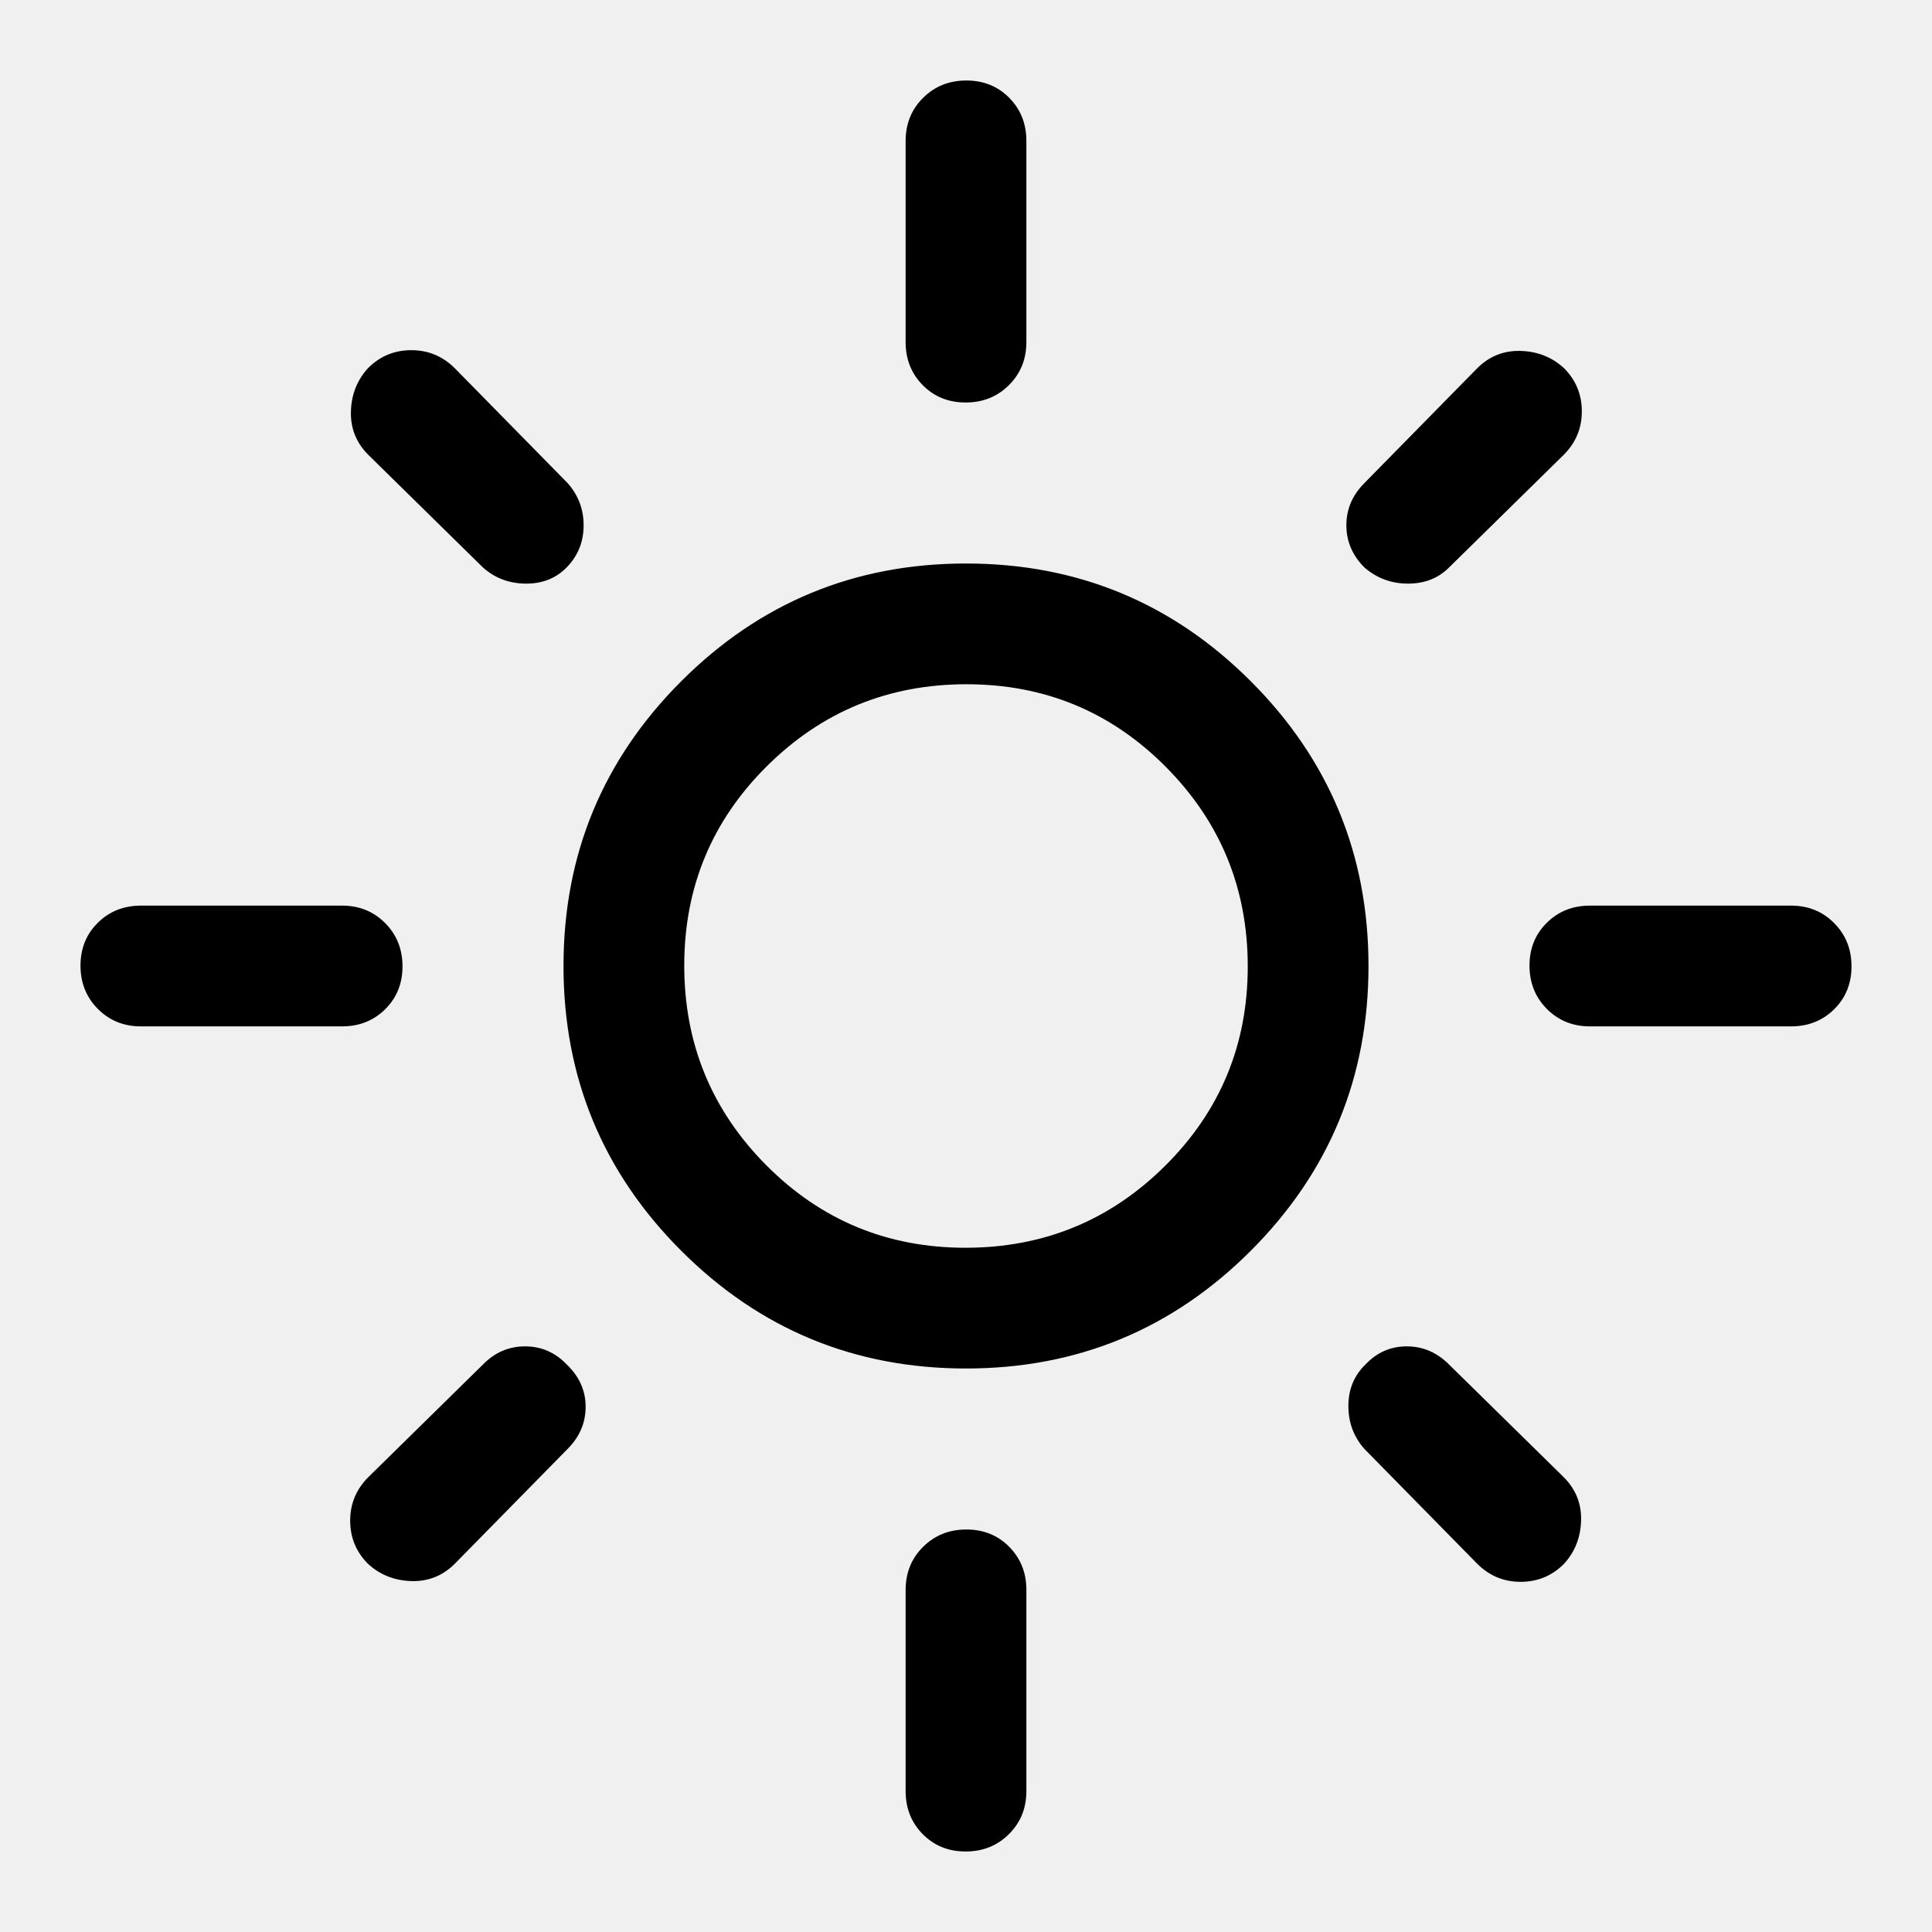
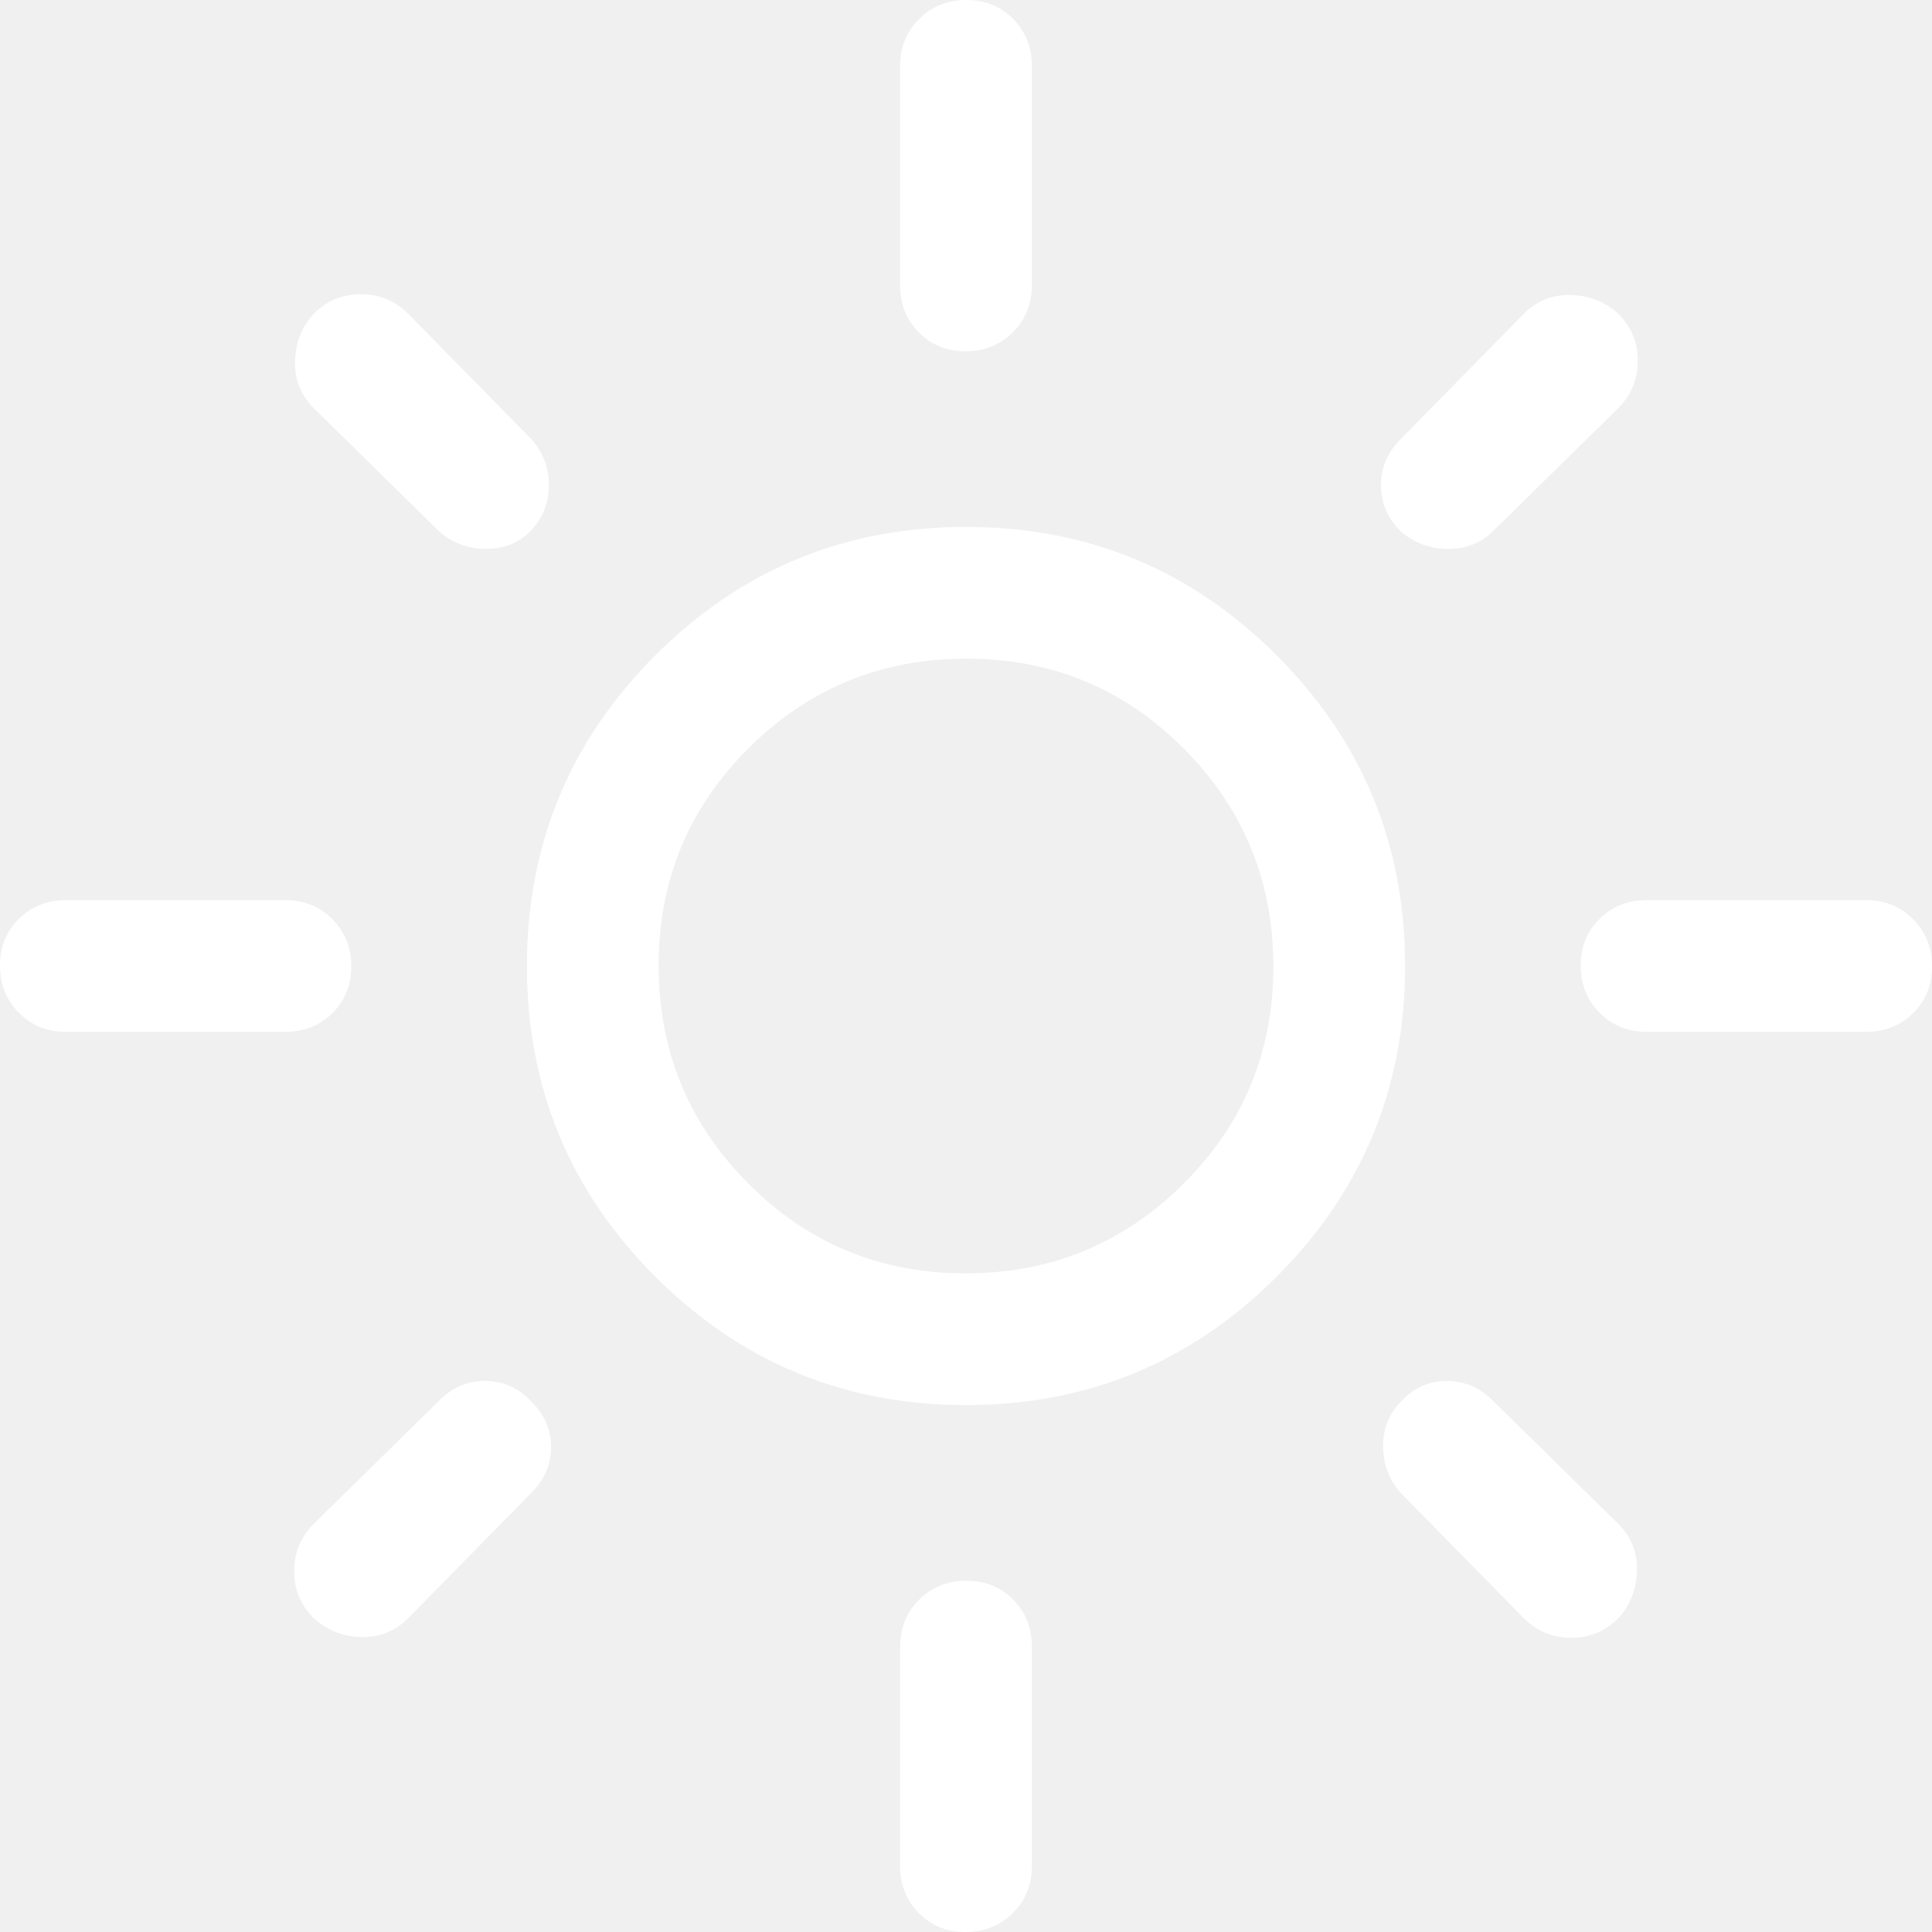
- <svg xmlns="http://www.w3.org/2000/svg" height="48" viewBox="0 -960 960 960" width="48">
-   <path d="M479.765-340Q538-340 579-380.765q41-40.764 41-99Q620-538 579.235-579q-40.764-41-99-41Q422-620 381-579.235q-41 40.764-41 99Q340-422 380.765-381q40.764 41 99 41Zm.235 60q-83 0-141.5-58.5T280-480q0-83 58.5-141.5T480-680q83 0 141.5 58.5T680-480q0 83-58.5 141.5T480-280ZM70-450q-12.75 0-21.375-8.675Q40-467.351 40-480.175 40-493 48.625-501.5T70-510h100q12.75 0 21.375 8.675 8.625 8.676 8.625 21.5 0 12.825-8.625 21.325T170-450H70Zm720 0q-12.75 0-21.375-8.675-8.625-8.676-8.625-21.5 0-12.825 8.625-21.325T790-510h100q12.75 0 21.375 8.675 8.625 8.676 8.625 21.5 0 12.825-8.625 21.325T890-450H790ZM479.825-760Q467-760 458.5-768.625T450-790v-100q0-12.75 8.675-21.375 8.676-8.625 21.5-8.625 12.825 0 21.325 8.625T510-890v100q0 12.75-8.675 21.375-8.676 8.625-21.5 8.625Zm0 720Q467-40 458.5-48.625T450-70v-100q0-12.75 8.675-21.375 8.676-8.625 21.5-8.625 12.825 0 21.325 8.625T510-170v100q0 12.75-8.675 21.375Q492.649-40 479.825-40ZM240-678l-57-56q-9-9-8.629-21.603.37-12.604 8.526-21.5 8.896-8.897 21.5-8.897Q217-786 226-777l56 57q8 9 8 21t-8 20.5q-8 8.5-20.5 8.5t-21.5-8Zm494 495-56-57q-8-9-8-21.375T678.5-282q8.5-9 20.5-9t21 9l57 56q9 9 8.629 21.603-.37 12.604-8.526 21.5-8.896 8.897-21.5 8.897Q743-174 734-183Zm-56-495q-9-9-9-21t9-21l56-57q9-9 21.603-8.629 12.604.37 21.5 8.526 8.897 8.896 8.897 21.5Q786-743 777-734l-57 56q-8 8-20.364 8-12.363 0-21.636-8ZM182.897-182.897q-8.897-8.896-8.897-21.5Q174-217 183-226l57-56q8.8-9 20.9-9 12.1 0 20.709 9Q291-273 291-261t-9 21l-56 57q-9 9-21.603 8.629-12.604-.37-21.5-8.526ZM480-480Z" />
+ <svg xmlns="http://www.w3.org/2000/svg" width="44" height="44" viewBox="0 0 44 44" fill="none">
+   <path d="M21.988 29C23.929 29 25.583 28.321 26.95 26.962C28.317 25.603 29 23.953 29 22.012C29 20.071 28.321 18.417 26.962 17.05C25.603 15.683 23.953 15 22.012 15C20.071 15 18.417 15.679 17.05 17.038C15.683 18.397 15 20.047 15 21.988C15 23.929 15.679 25.583 17.038 26.95C18.397 28.317 20.047 29 21.988 29ZM22 32C19.233 32 16.875 31.025 14.925 29.075C12.975 27.125 12 24.767 12 22C12 19.233 12.975 16.875 14.925 14.925C16.875 12.975 19.233 12 22 12C24.767 12 27.125 12.975 29.075 14.925C31.025 16.875 32 19.233 32 22C32 24.767 31.025 27.125 29.075 29.075C27.125 31.025 24.767 32 22 32ZM1.5 23.5C1.075 23.5 0.719 23.355 0.431 23.066C0.144 22.777 0 22.419 0 21.991C0 21.564 0.144 21.208 0.431 20.925C0.719 20.642 1.075 20.5 1.5 20.5H6.5C6.925 20.5 7.281 20.645 7.569 20.934C7.856 21.223 8 21.581 8 22.009C8 22.436 7.856 22.792 7.569 23.075C7.281 23.358 6.925 23.5 6.5 23.5H1.5ZM37.5 23.5C37.075 23.5 36.719 23.355 36.431 23.066C36.144 22.777 36 22.419 36 21.991C36 21.564 36.144 21.208 36.431 20.925C36.719 20.642 37.075 20.5 37.5 20.5H42.5C42.925 20.5 43.281 20.645 43.569 20.934C43.856 21.223 44 21.581 44 22.009C44 22.436 43.856 22.792 43.569 23.075C43.281 23.358 42.925 23.5 42.5 23.5H37.5ZM21.991 8C21.564 8 21.208 7.856 20.925 7.569C20.642 7.281 20.5 6.925 20.5 6.5V1.5C20.5 1.075 20.645 0.719 20.934 0.431C21.223 0.144 21.581 0 22.009 0C22.436 0 22.792 0.144 23.075 0.431C23.358 0.719 23.5 1.075 23.5 1.5V6.5C23.5 6.925 23.355 7.281 23.066 7.569C22.777 7.856 22.419 8 21.991 8ZM21.991 44C21.564 44 21.208 43.856 20.925 43.569C20.642 43.281 20.5 42.925 20.5 42.5V37.5C20.5 37.075 20.645 36.719 20.934 36.431C21.223 36.144 21.581 36 22.009 36C22.436 36 22.792 36.144 23.075 36.431C23.358 36.719 23.5 37.075 23.5 37.5V42.5C23.5 42.925 23.355 43.281 23.066 43.569C22.777 43.856 22.419 44 21.991 44ZM10 12.1L7.15 9.3C6.85 9 6.706 8.64 6.719 8.22C6.731 7.8 6.873 7.441 7.145 7.145C7.441 6.848 7.8 6.7 8.22 6.7C8.64 6.7 9 6.85 9.3 7.15L12.1 10C12.367 10.3 12.5 10.65 12.5 11.05C12.5 11.45 12.367 11.792 12.1 12.075C11.833 12.358 11.492 12.5 11.075 12.5C10.658 12.5 10.3 12.367 10 12.1ZM34.7 36.85L31.9 34C31.633 33.7 31.5 33.344 31.5 32.931C31.5 32.519 31.642 32.175 31.925 31.9C32.208 31.6 32.55 31.45 32.95 31.45C33.35 31.45 33.7 31.6 34 31.9L36.85 34.7C37.15 35 37.294 35.36 37.282 35.78C37.269 36.2 37.127 36.559 36.855 36.855C36.559 37.152 36.2 37.3 35.78 37.3C35.36 37.3 35 37.15 34.7 36.85ZM31.9 12.1C31.6 11.8 31.45 11.45 31.45 11.05C31.45 10.65 31.6 10.3 31.9 10L34.7 7.15C35 6.85 35.36 6.706 35.78 6.719C36.2 6.731 36.559 6.873 36.855 7.145C37.152 7.441 37.3 7.8 37.3 8.22C37.3 8.64 37.15 9 36.85 9.3L34 12.1C33.733 12.367 33.394 12.5 32.982 12.5C32.57 12.5 32.209 12.367 31.9 12.1ZM7.145 36.855C6.848 36.559 6.7 36.2 6.7 35.78C6.7 35.36 6.85 35 7.15 34.7L10 31.9C10.293 31.6 10.642 31.45 11.045 31.45C11.448 31.45 11.793 31.6 12.081 31.9C12.393 32.2 12.55 32.55 12.55 32.95C12.55 33.35 12.4 33.7 12.1 34L9.3 36.85C9 37.15 8.64 37.294 8.22 37.282C7.8 37.269 7.441 37.127 7.145 36.855Z" fill="white" />
</svg>
